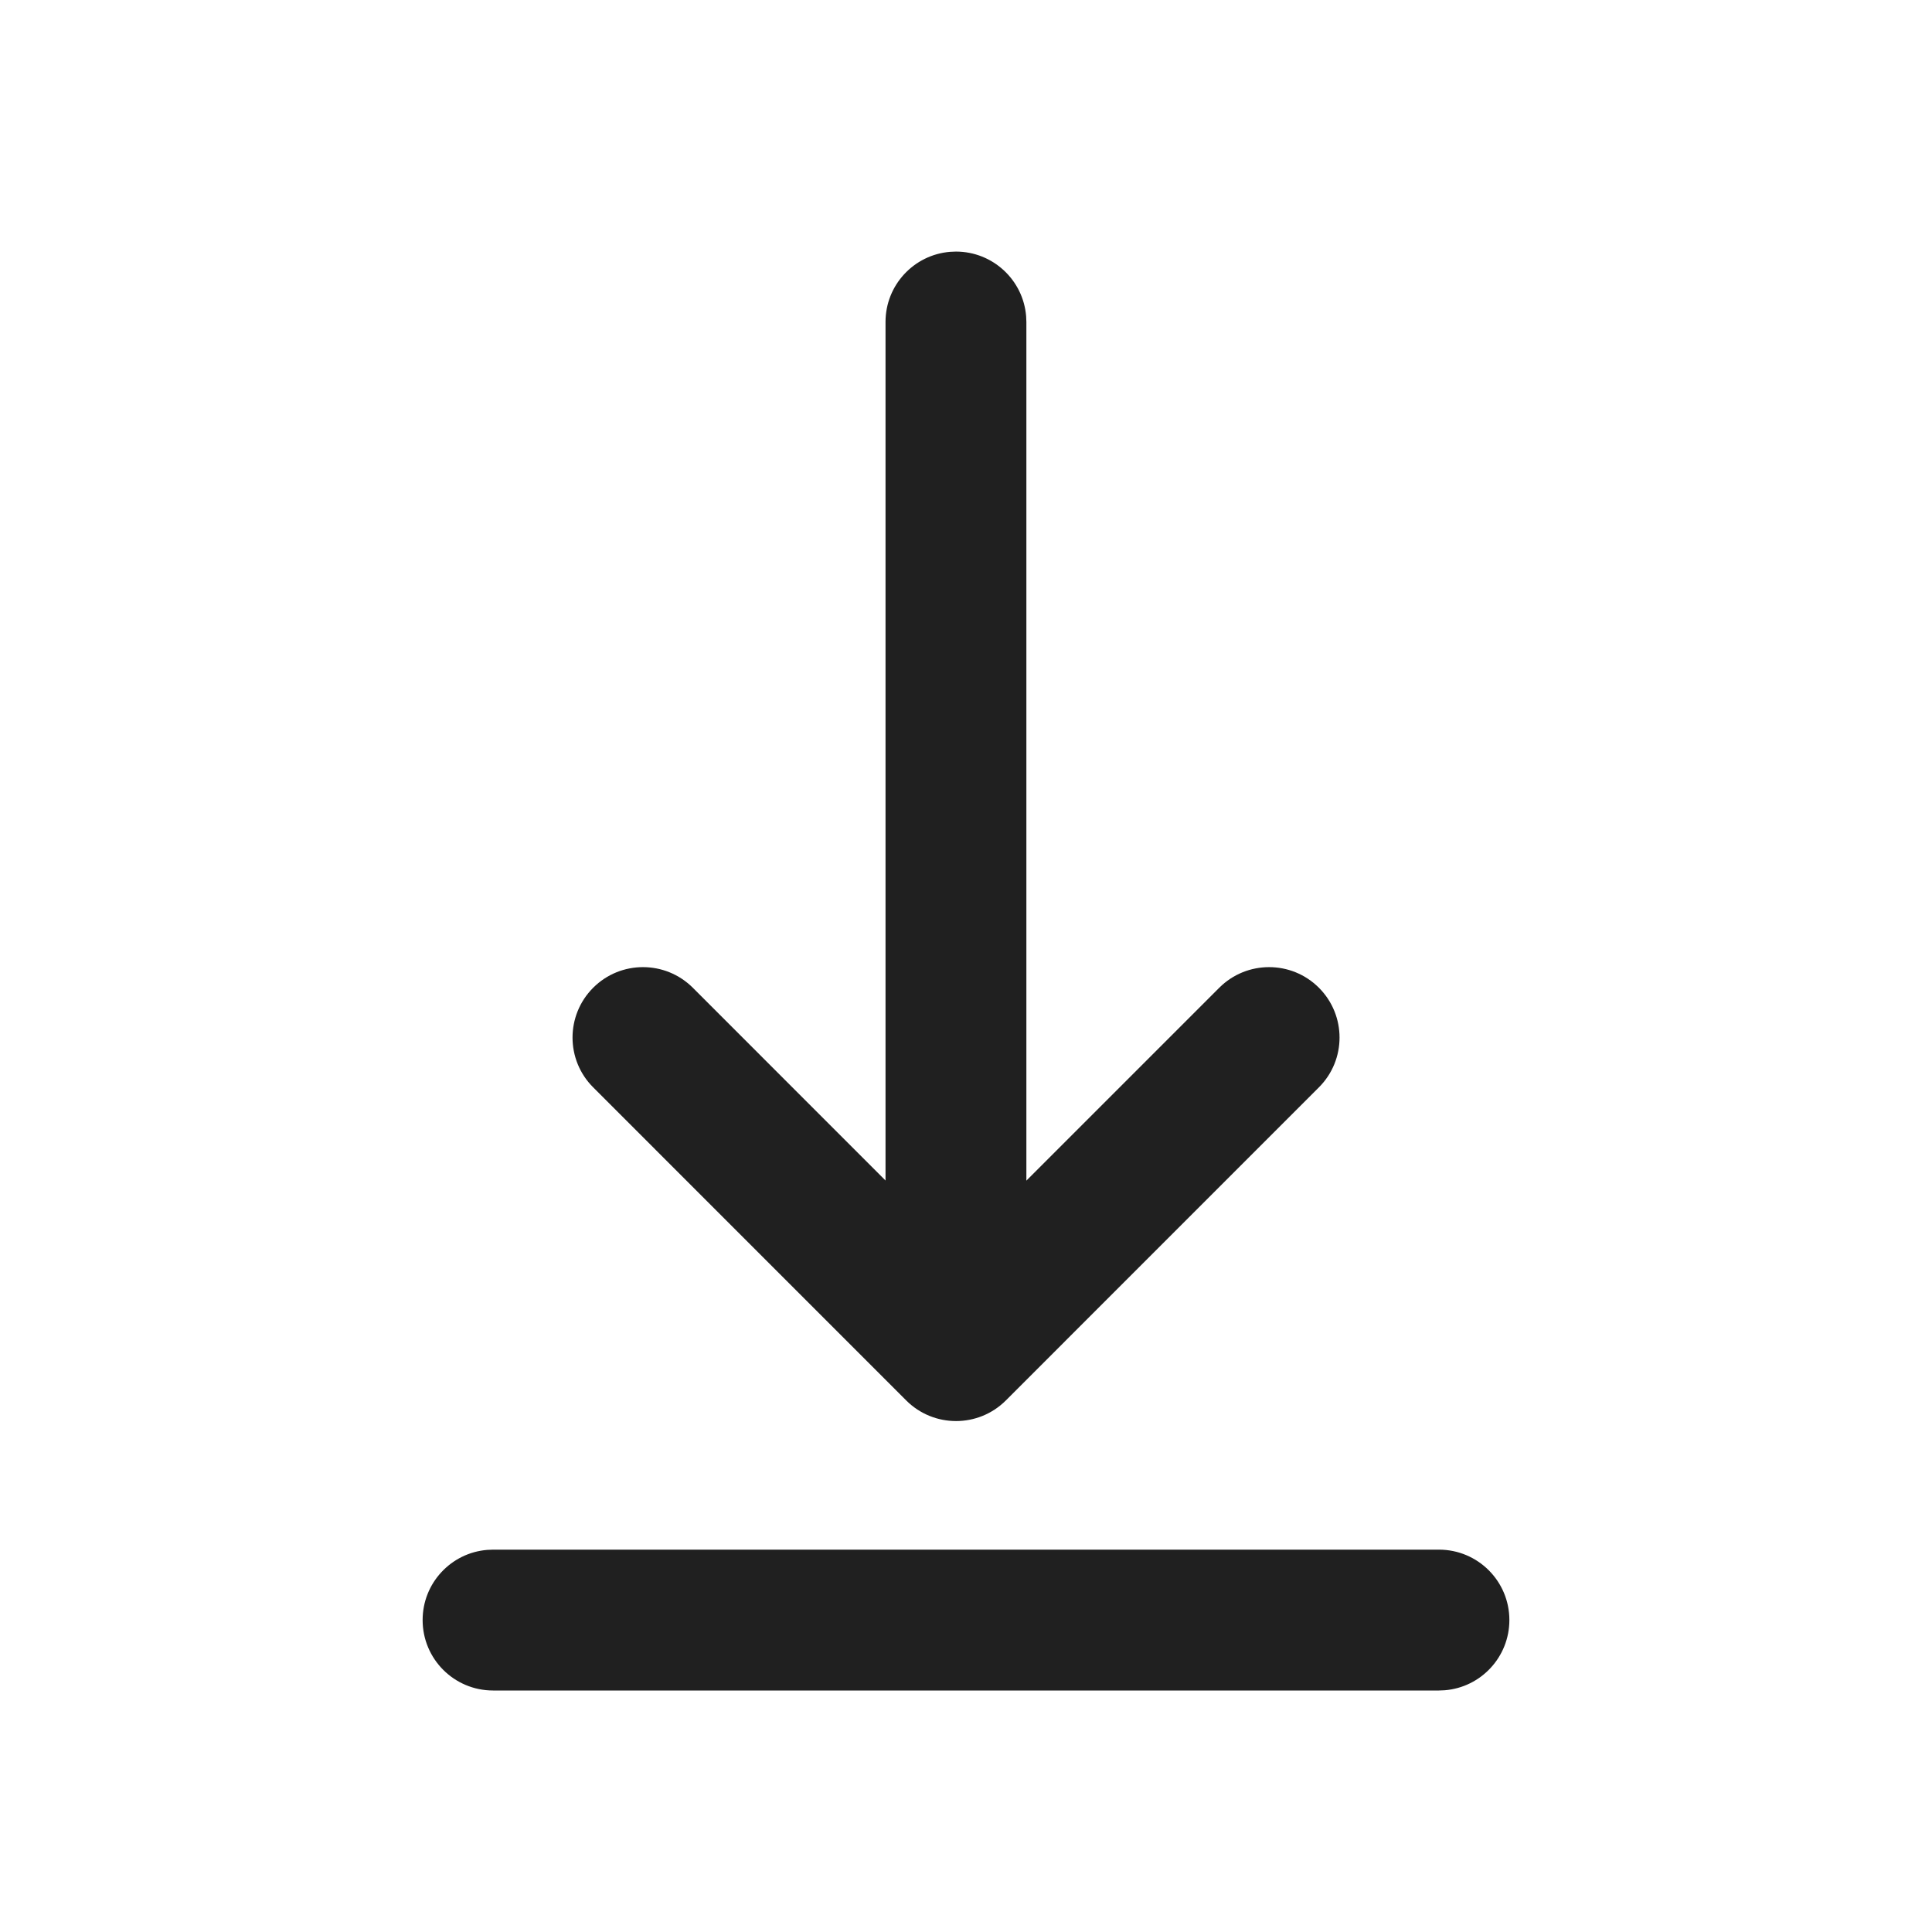
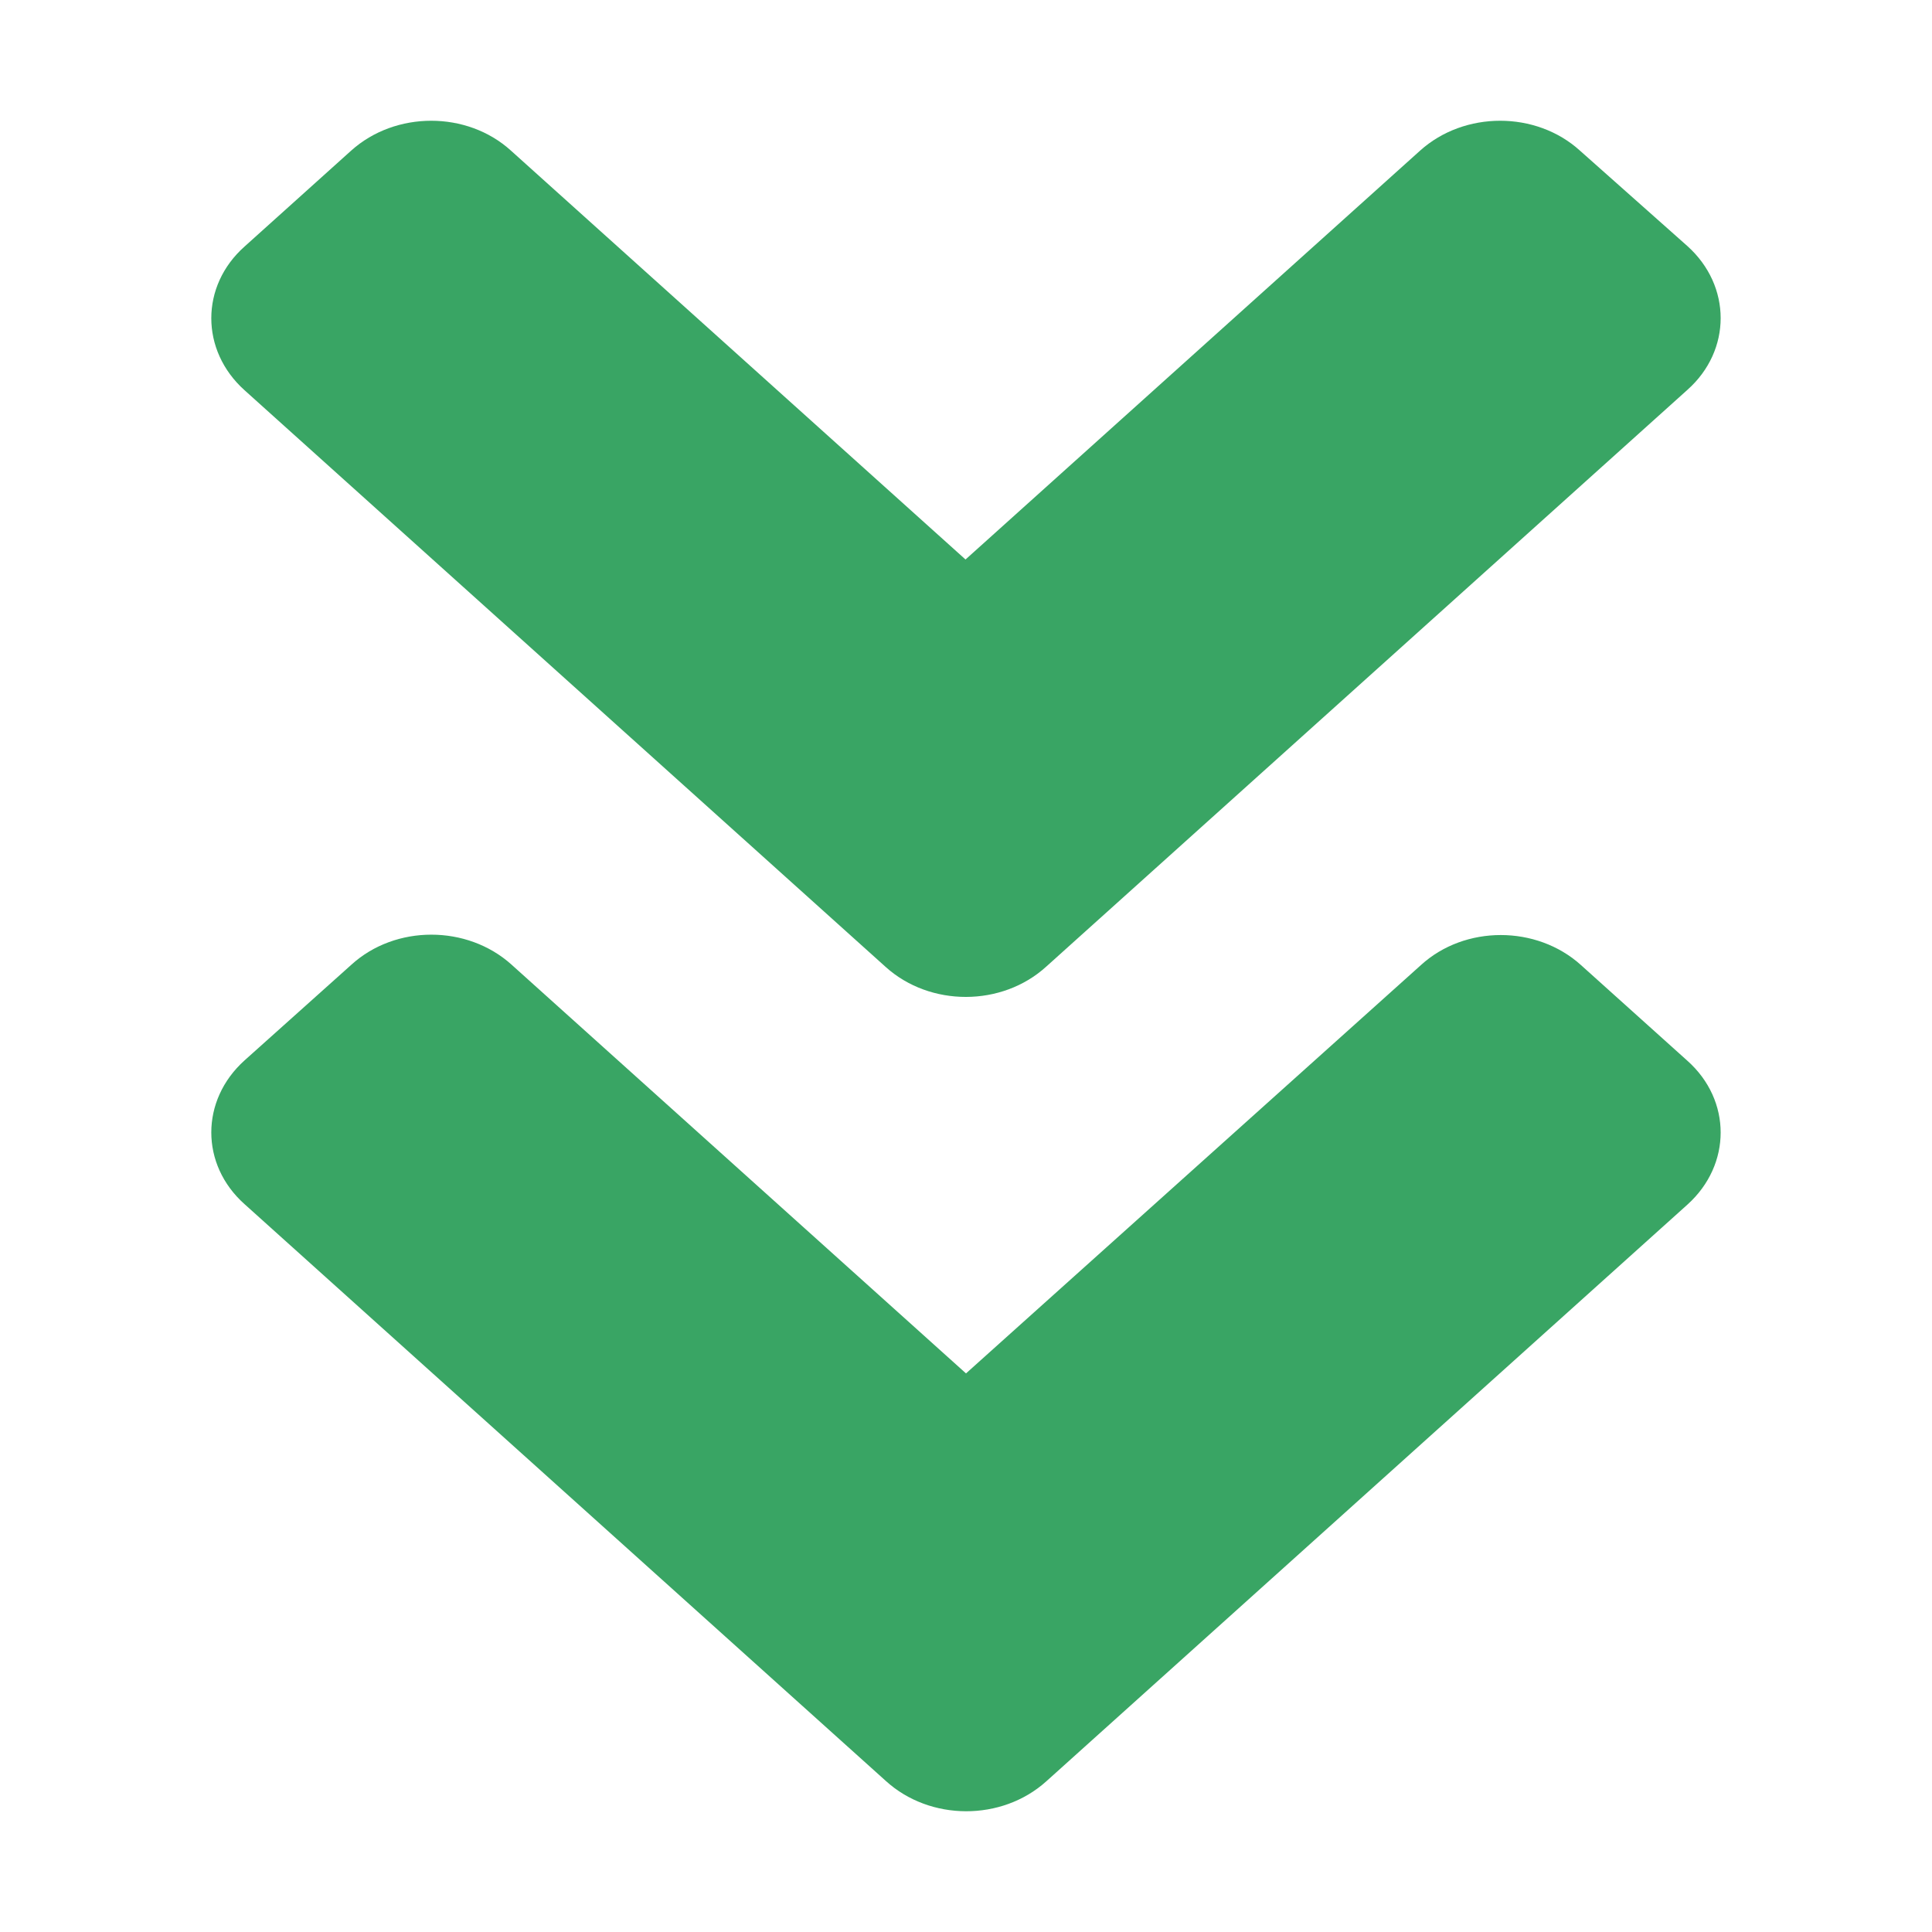
<svg xmlns="http://www.w3.org/2000/svg" width="32" height="32" viewBox="0 0 32 32" fill="none">
-   <path d="M8.167 25.667H23.833C24.478 25.667 25 26.189 25 26.833C25 27.445 24.529 27.948 23.929 27.996L23.833 28H8.167C7.522 28 7 27.478 7 26.833C7 26.221 7.471 25.719 8.071 25.671L8.167 25.667H23.833H8.167ZM15.738 4.171L15.833 4.167C16.445 4.167 16.948 4.638 16.996 5.238L17 5.333V19.555L20.195 16.36C20.651 15.905 21.39 15.905 21.845 16.36C22.301 16.816 22.301 17.555 21.845 18.01L16.66 23.196C16.204 23.651 15.466 23.651 15.01 23.196L9.825 18.01C9.369 17.555 9.369 16.816 9.825 16.36C10.28 15.905 11.019 15.905 11.475 16.36L14.667 19.553V5.333C14.667 4.721 15.138 4.219 15.738 4.171L15.833 4.167L15.738 4.171Z" fill="#202020" />
+   <path d="M14.672 16.018L4.051 6.464C3.316 5.804 3.316 4.736 4.051 4.083L5.816 2.495C6.55 1.835 7.737 1.835 8.463 2.495L15.992 9.267L23.521 2.495C24.255 1.835 25.442 1.835 26.169 2.495L27.949 4.076C28.683 4.736 28.683 5.804 27.949 6.457L17.328 16.011C16.594 16.678 15.406 16.678 14.672 16.018V16.018ZM17.328 29.506L27.949 19.952C28.683 19.291 28.683 18.224 27.949 17.57L26.184 15.983C25.45 15.322 24.263 15.322 23.537 15.983L16 22.748L8.471 15.976C7.737 15.316 6.55 15.316 5.823 15.976L4.051 17.563C3.316 18.224 3.316 19.291 4.051 19.945L14.672 29.498C15.406 30.166 16.594 30.166 17.328 29.506V29.506Z" fill="#39A564" />
</svg>
